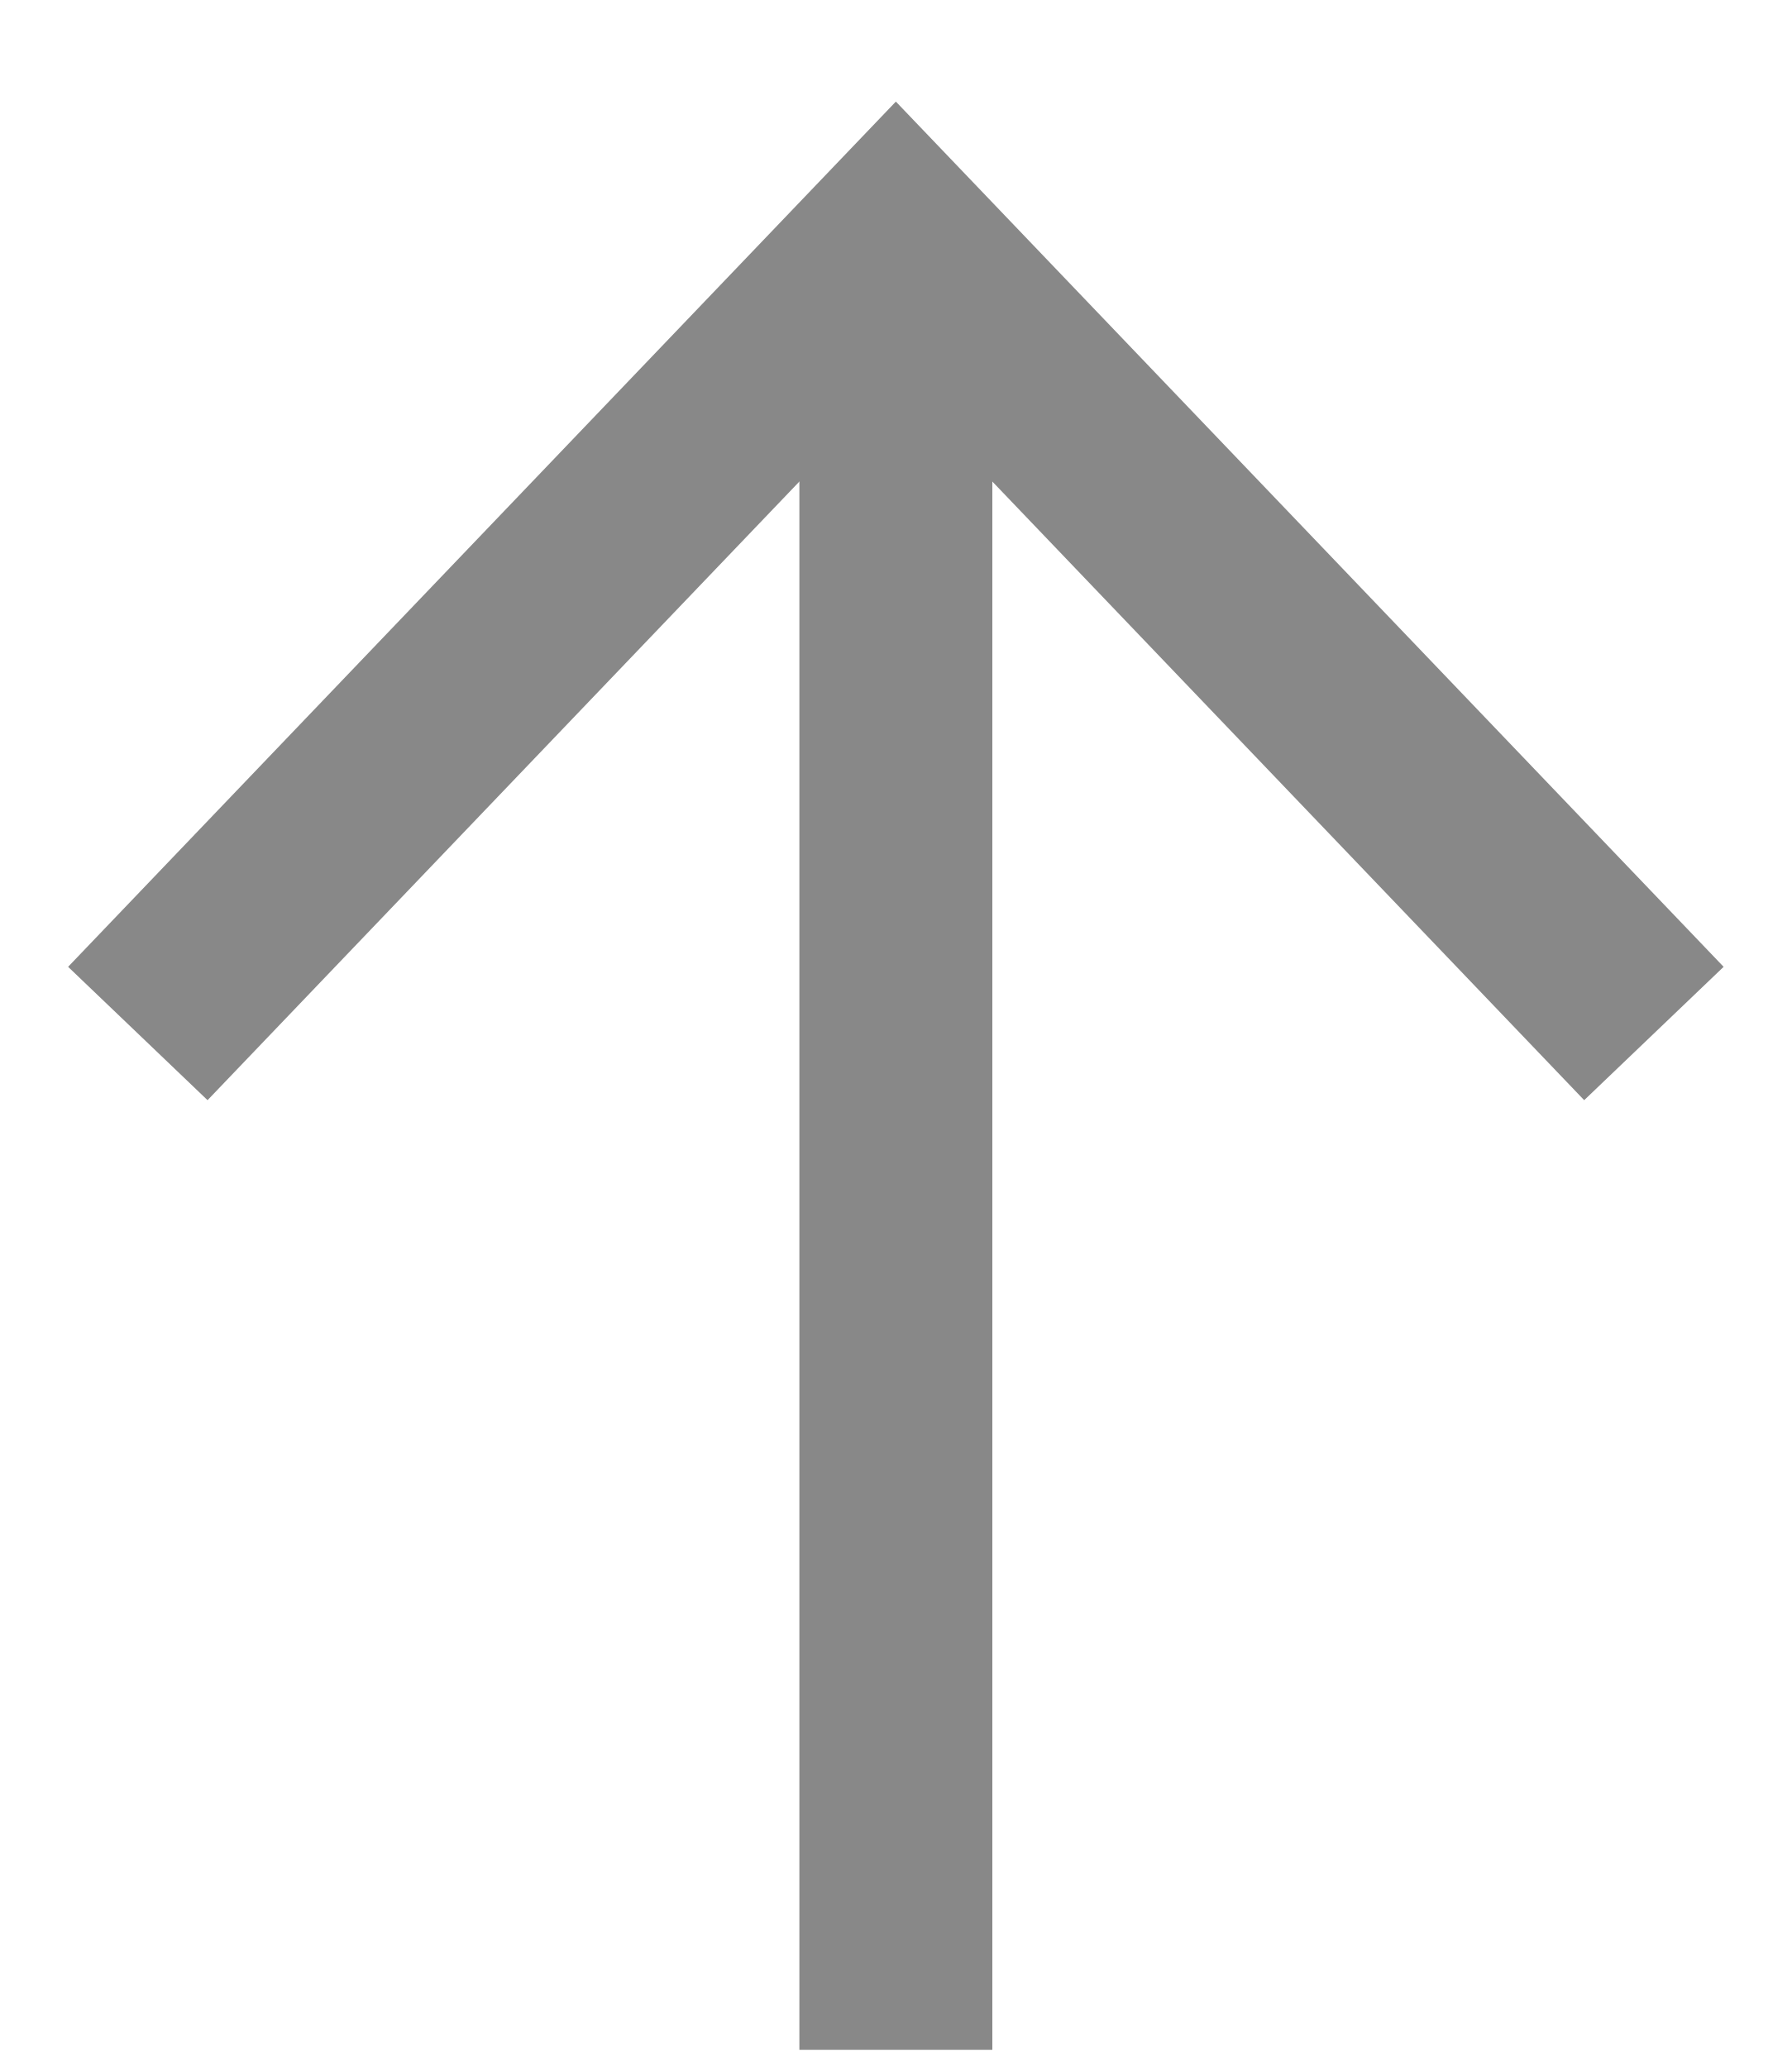
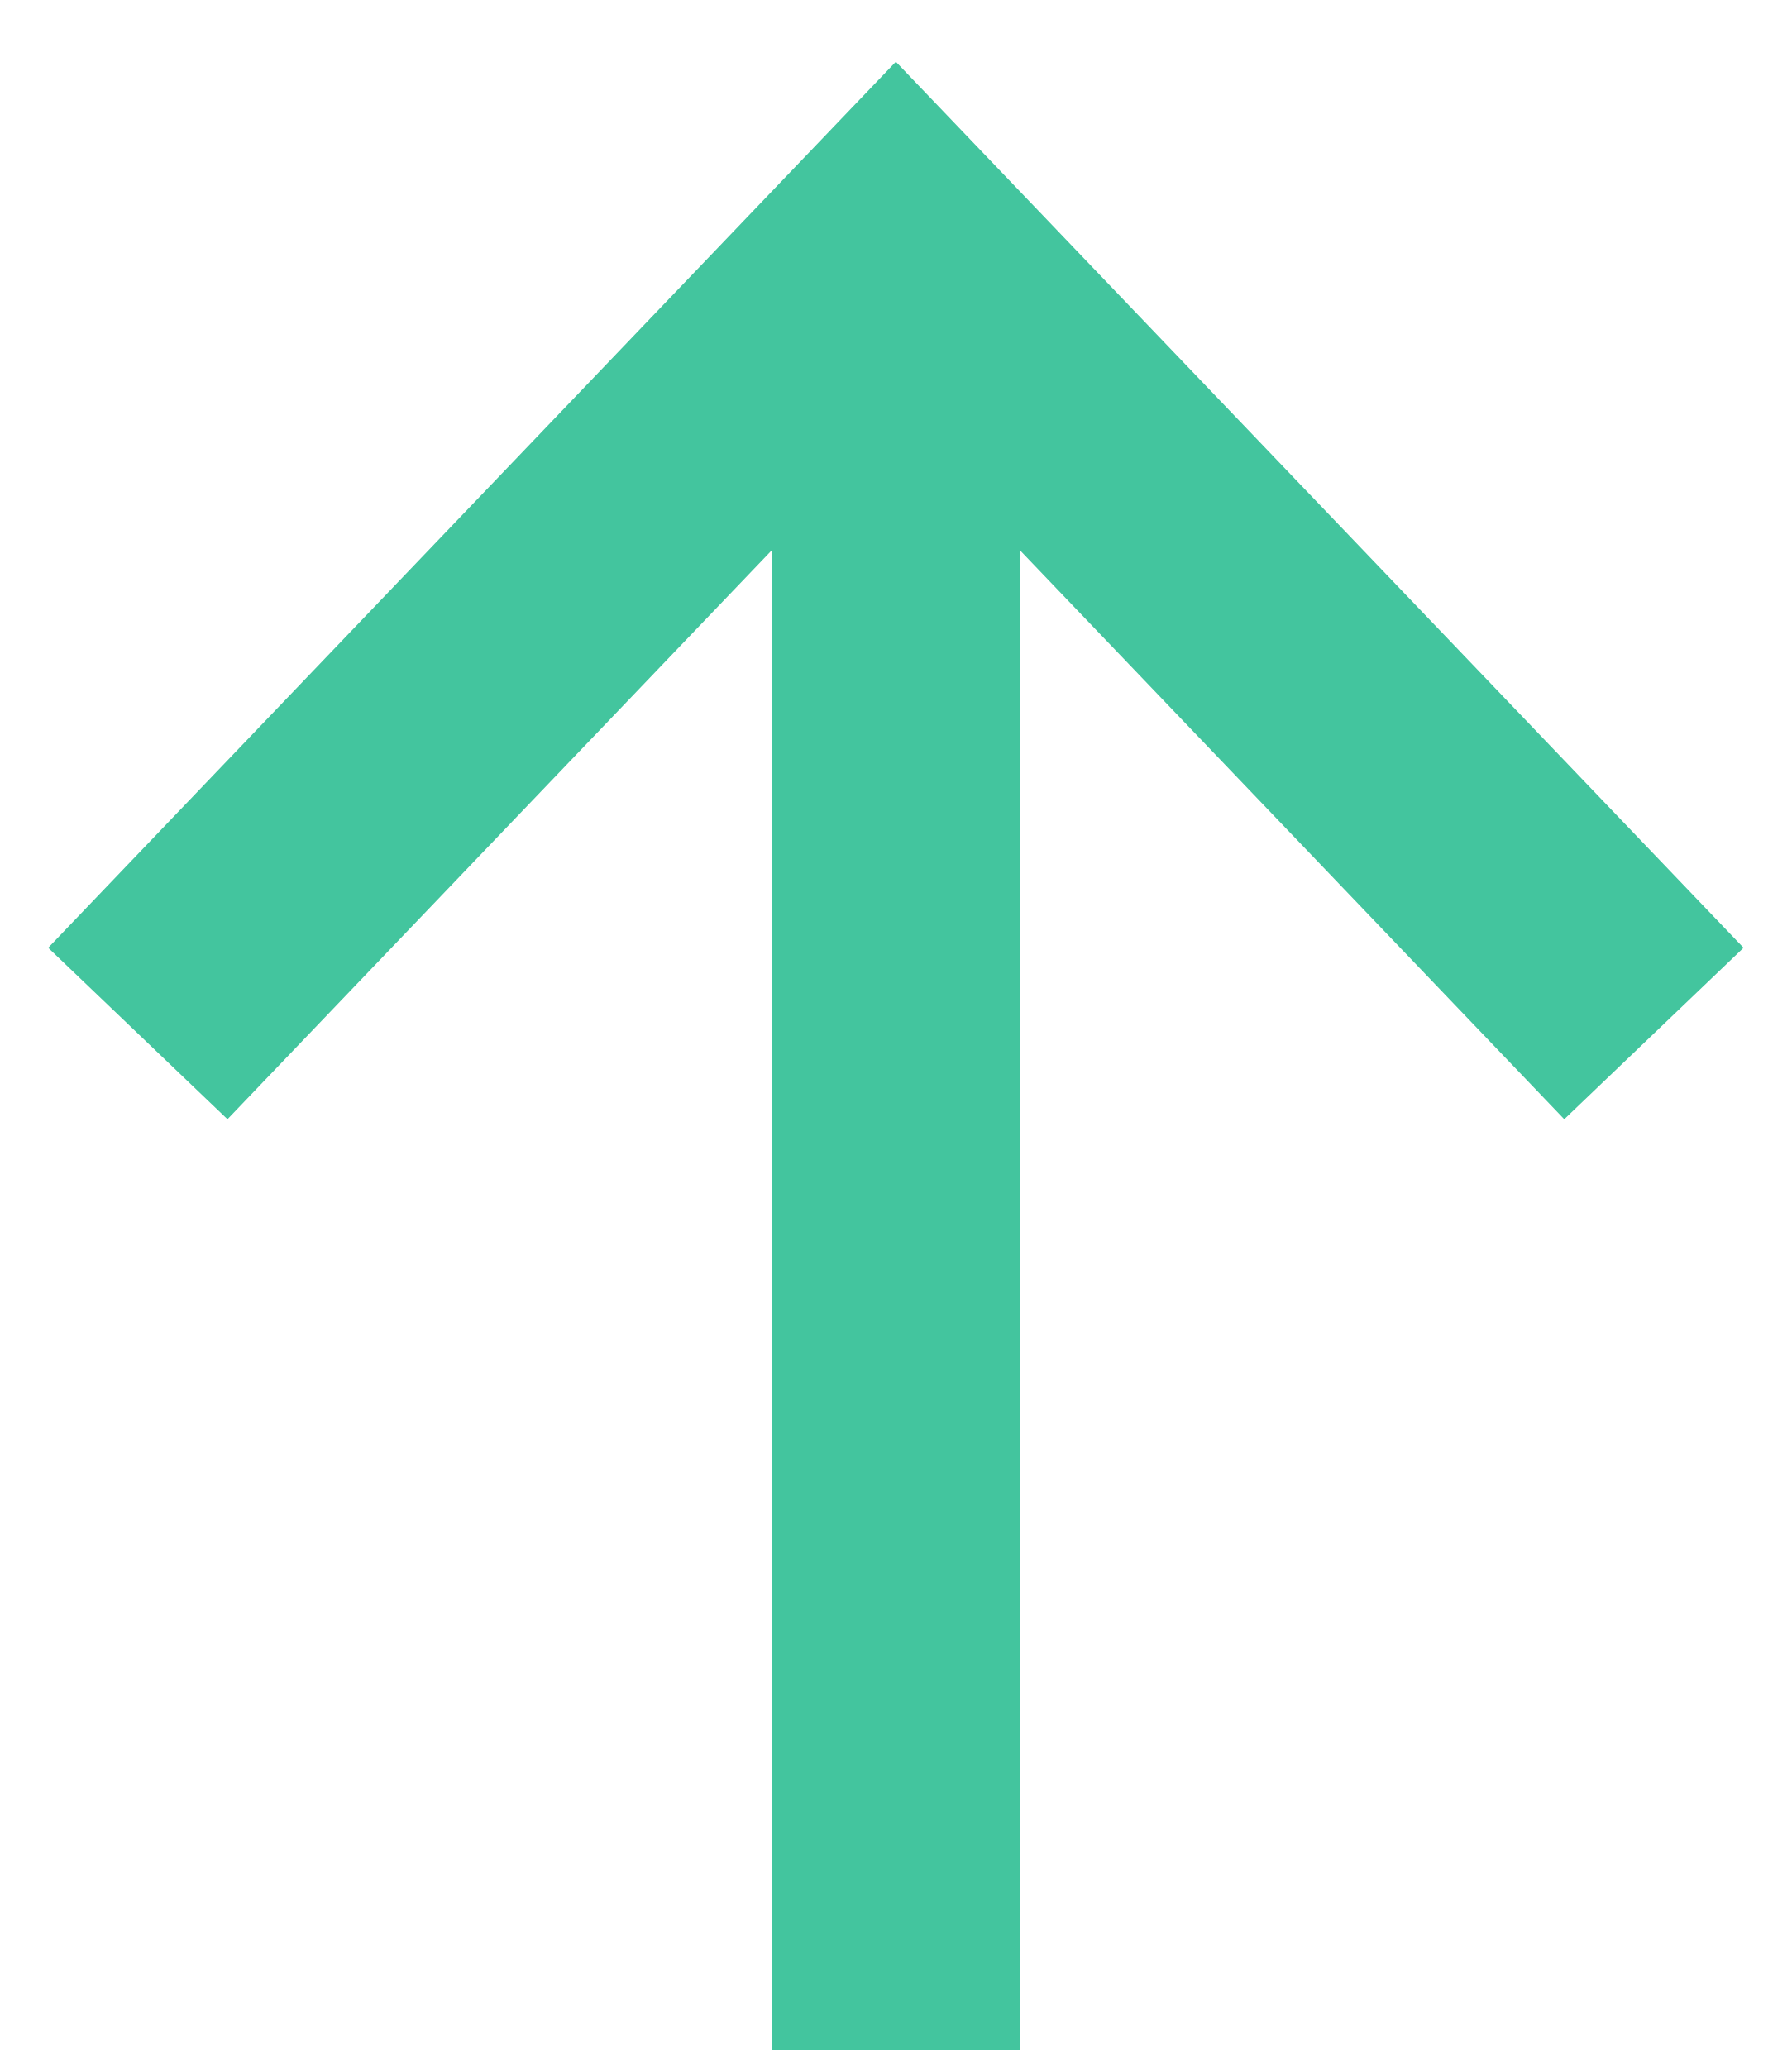
<svg xmlns="http://www.w3.org/2000/svg" width="13px" height="15px" viewBox="0 0 13 15" version="1.1">
  <defs />
-   <g id="Artboard" stroke="none" stroke-width="1" fill="none" fill-rule="evenodd" transform="translate(-267, -1522)">
-     <g id="ICONS/arrow_up" transform="translate(265, 1522)">
-       <g>
-         <rect id="Rectangle-4" opacity="0.666" x="0" y="0" width="16" height="18" />
-         <g id="ICONS/Icons-22/back-arrow-Copy" transform="translate(8.5, 8.5) rotate(90) translate(-8.5, -8.5) translate(0.5, 1)">
-           <rect id="Rectangle-16-Copy" opacity="0.315" x="0" y="0" width="15" height="15" />
-           <g id="Group-3-Copy-7" transform="translate(1.25, 1.875)" stroke="#888888" stroke-width="1.4">
-             <polyline id="Path-5" transform="translate(2.875, 5.625) scale(-1, 1) translate(-2.875, -5.625) " points="-8.8817842e-16 0.125 5.75 5.625 -8.8817842e-16 11.125" />
-             <path d="M0.625,5.625 L13.125,5.625" id="Path-8" />
-           </g>
+   <g id="BlockExport_simple_2---VOTE" stroke="none" stroke-width="1" fill="none" fill-rule="evenodd" transform="translate(-829, -224)">
+     <g id="ICONS/arrow_up" transform="translate(827, 224)">
+       <rect id="Rectangle-4" opacity="0.666" x="0" y="0" width="16" height="18" />
+       <g id="ICONS/Icons-22/back-arrow-Copy" transform="translate(8.5, 8.5) rotate(90) translate(-8.5, -8.5) translate(0.5, 1)">
+         <rect id="Rectangle-16-Copy" opacity="0.315" x="0" y="0" width="15" height="15" />
+         <g id="Group-3-Copy-7" transform="translate(1.25, 1.875)" stroke="#43C59E" stroke-width="1.8">
+           <polyline id="Path-5" transform="translate(2.875, 5.625) scale(-1, 1) translate(-2.875, -5.625) " points="-8.8817842e-16 0.125 5.75 5.625 -8.8817842e-16 11.125" />
+           <path d="M0.625,5.625 L13.125,5.625" id="Path-8" />
        </g>
      </g>
    </g>
  </g>
</svg>
